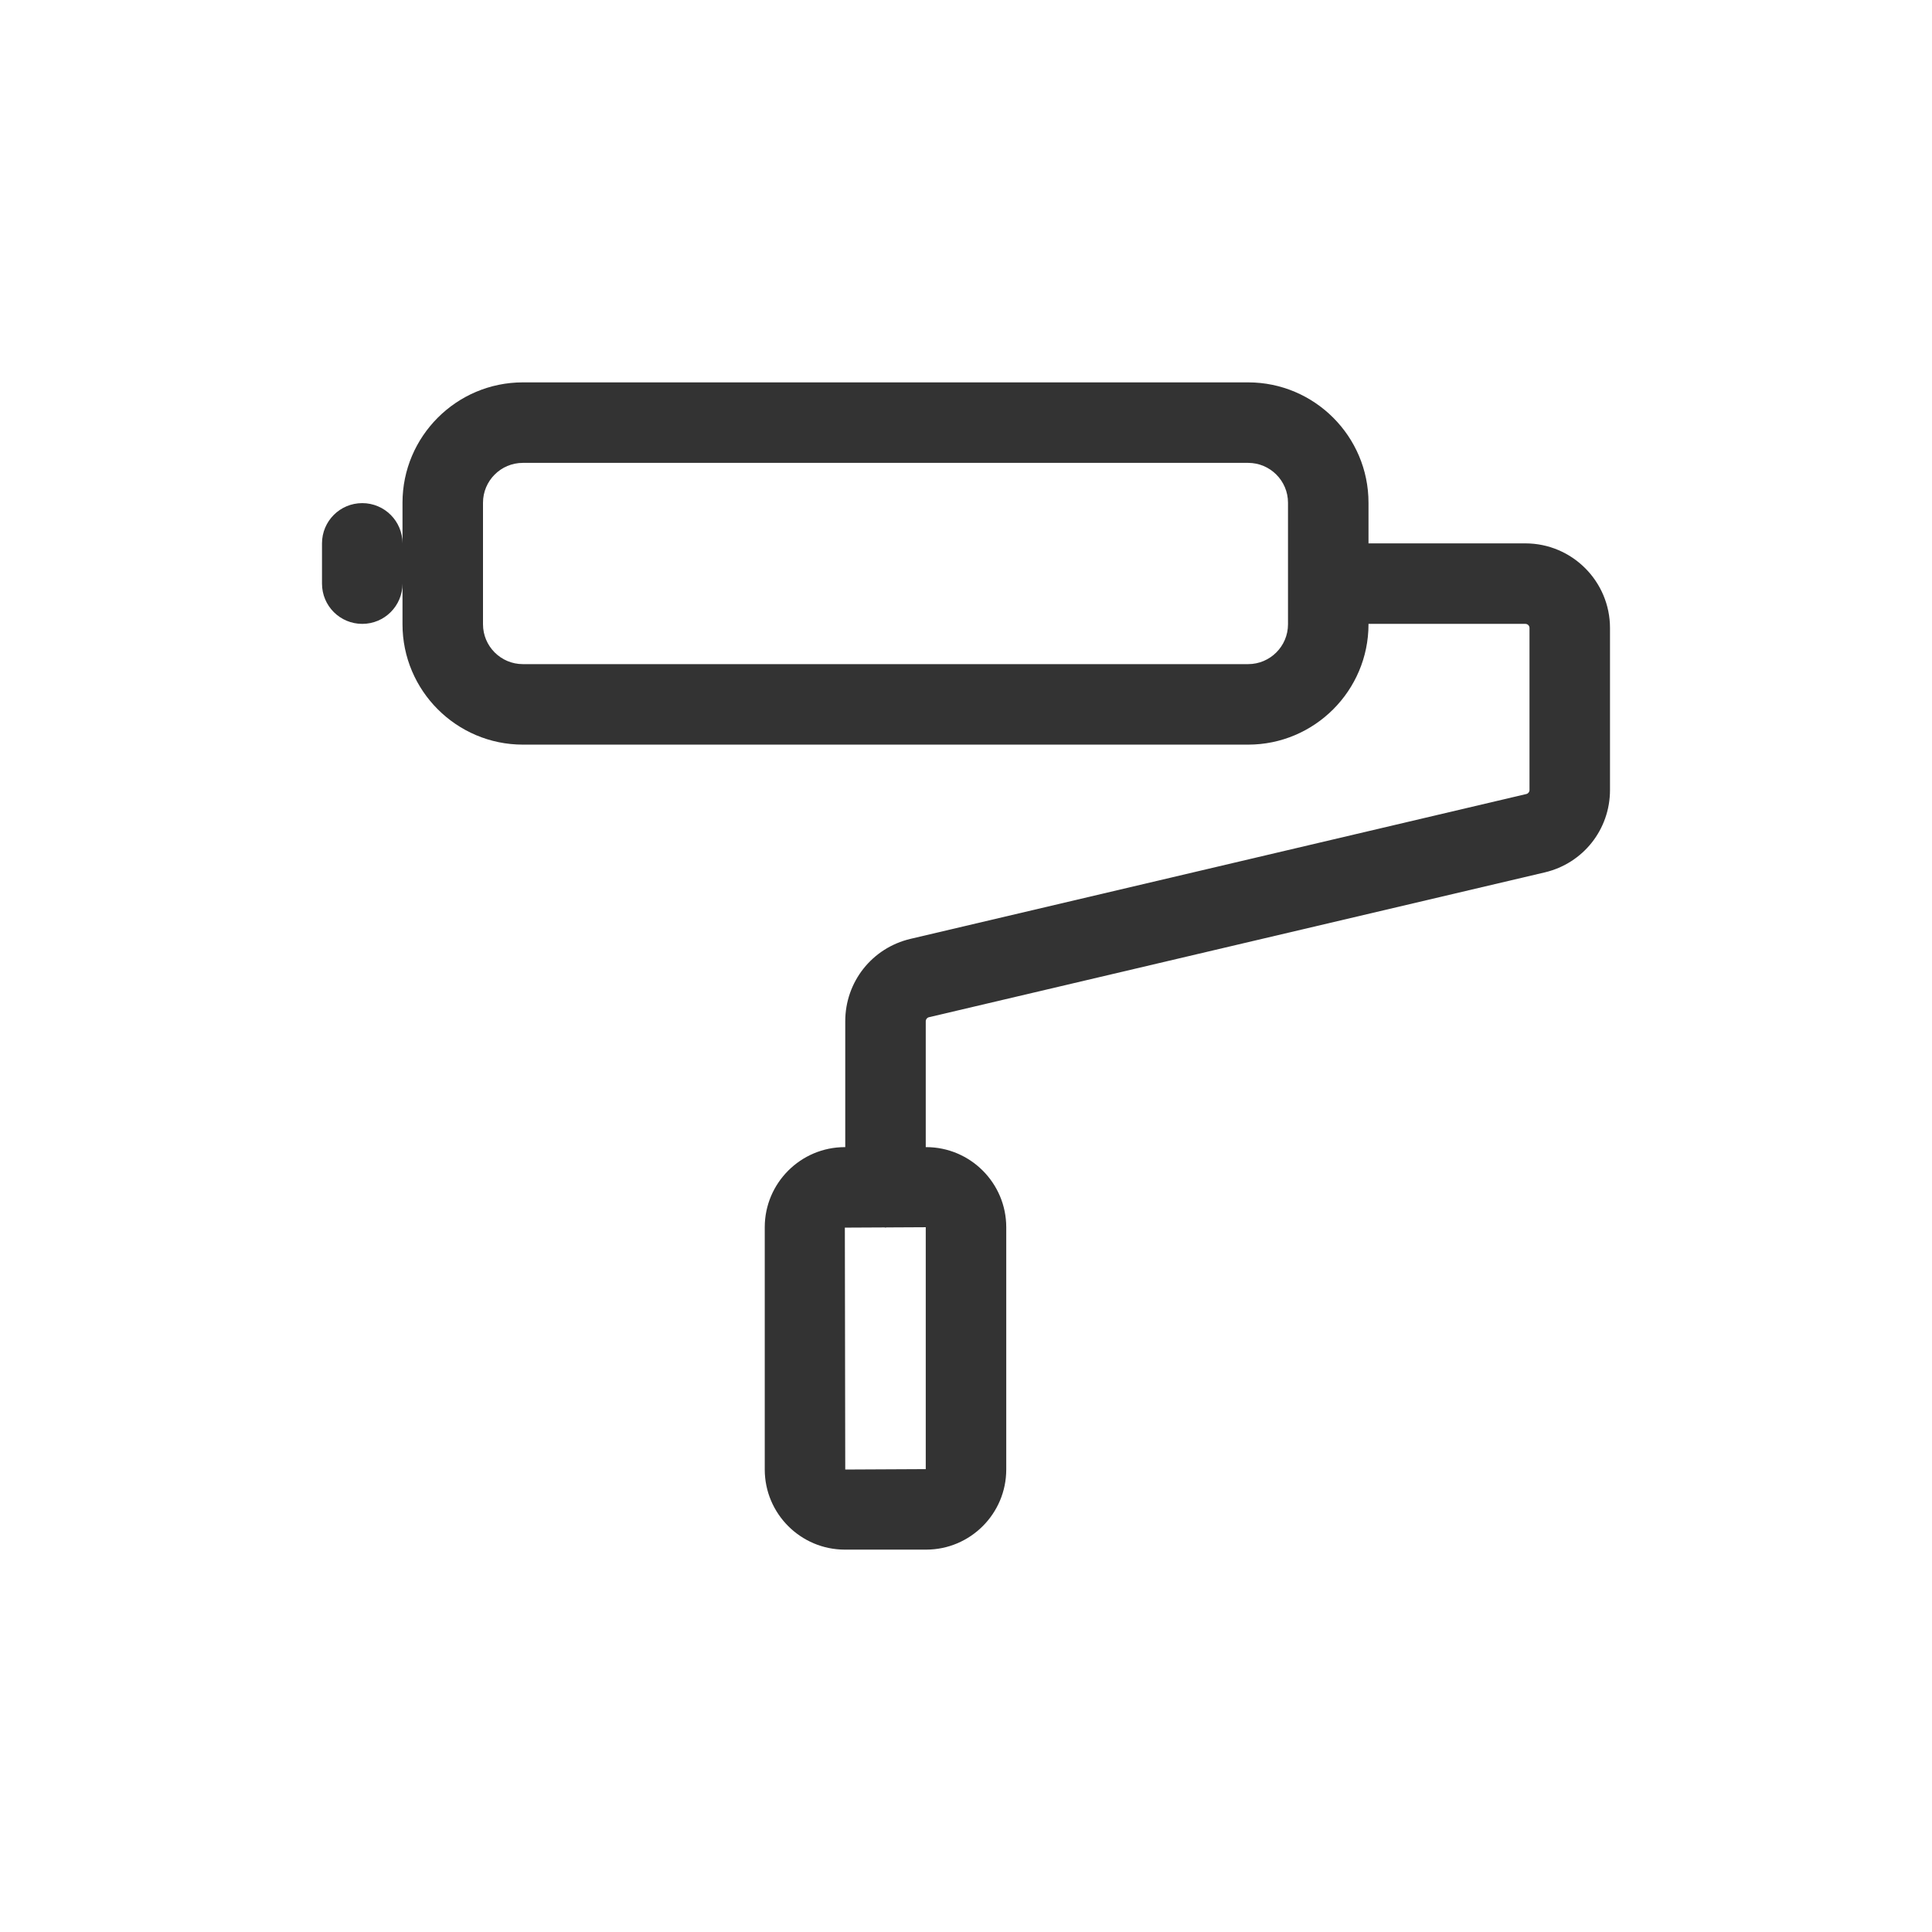
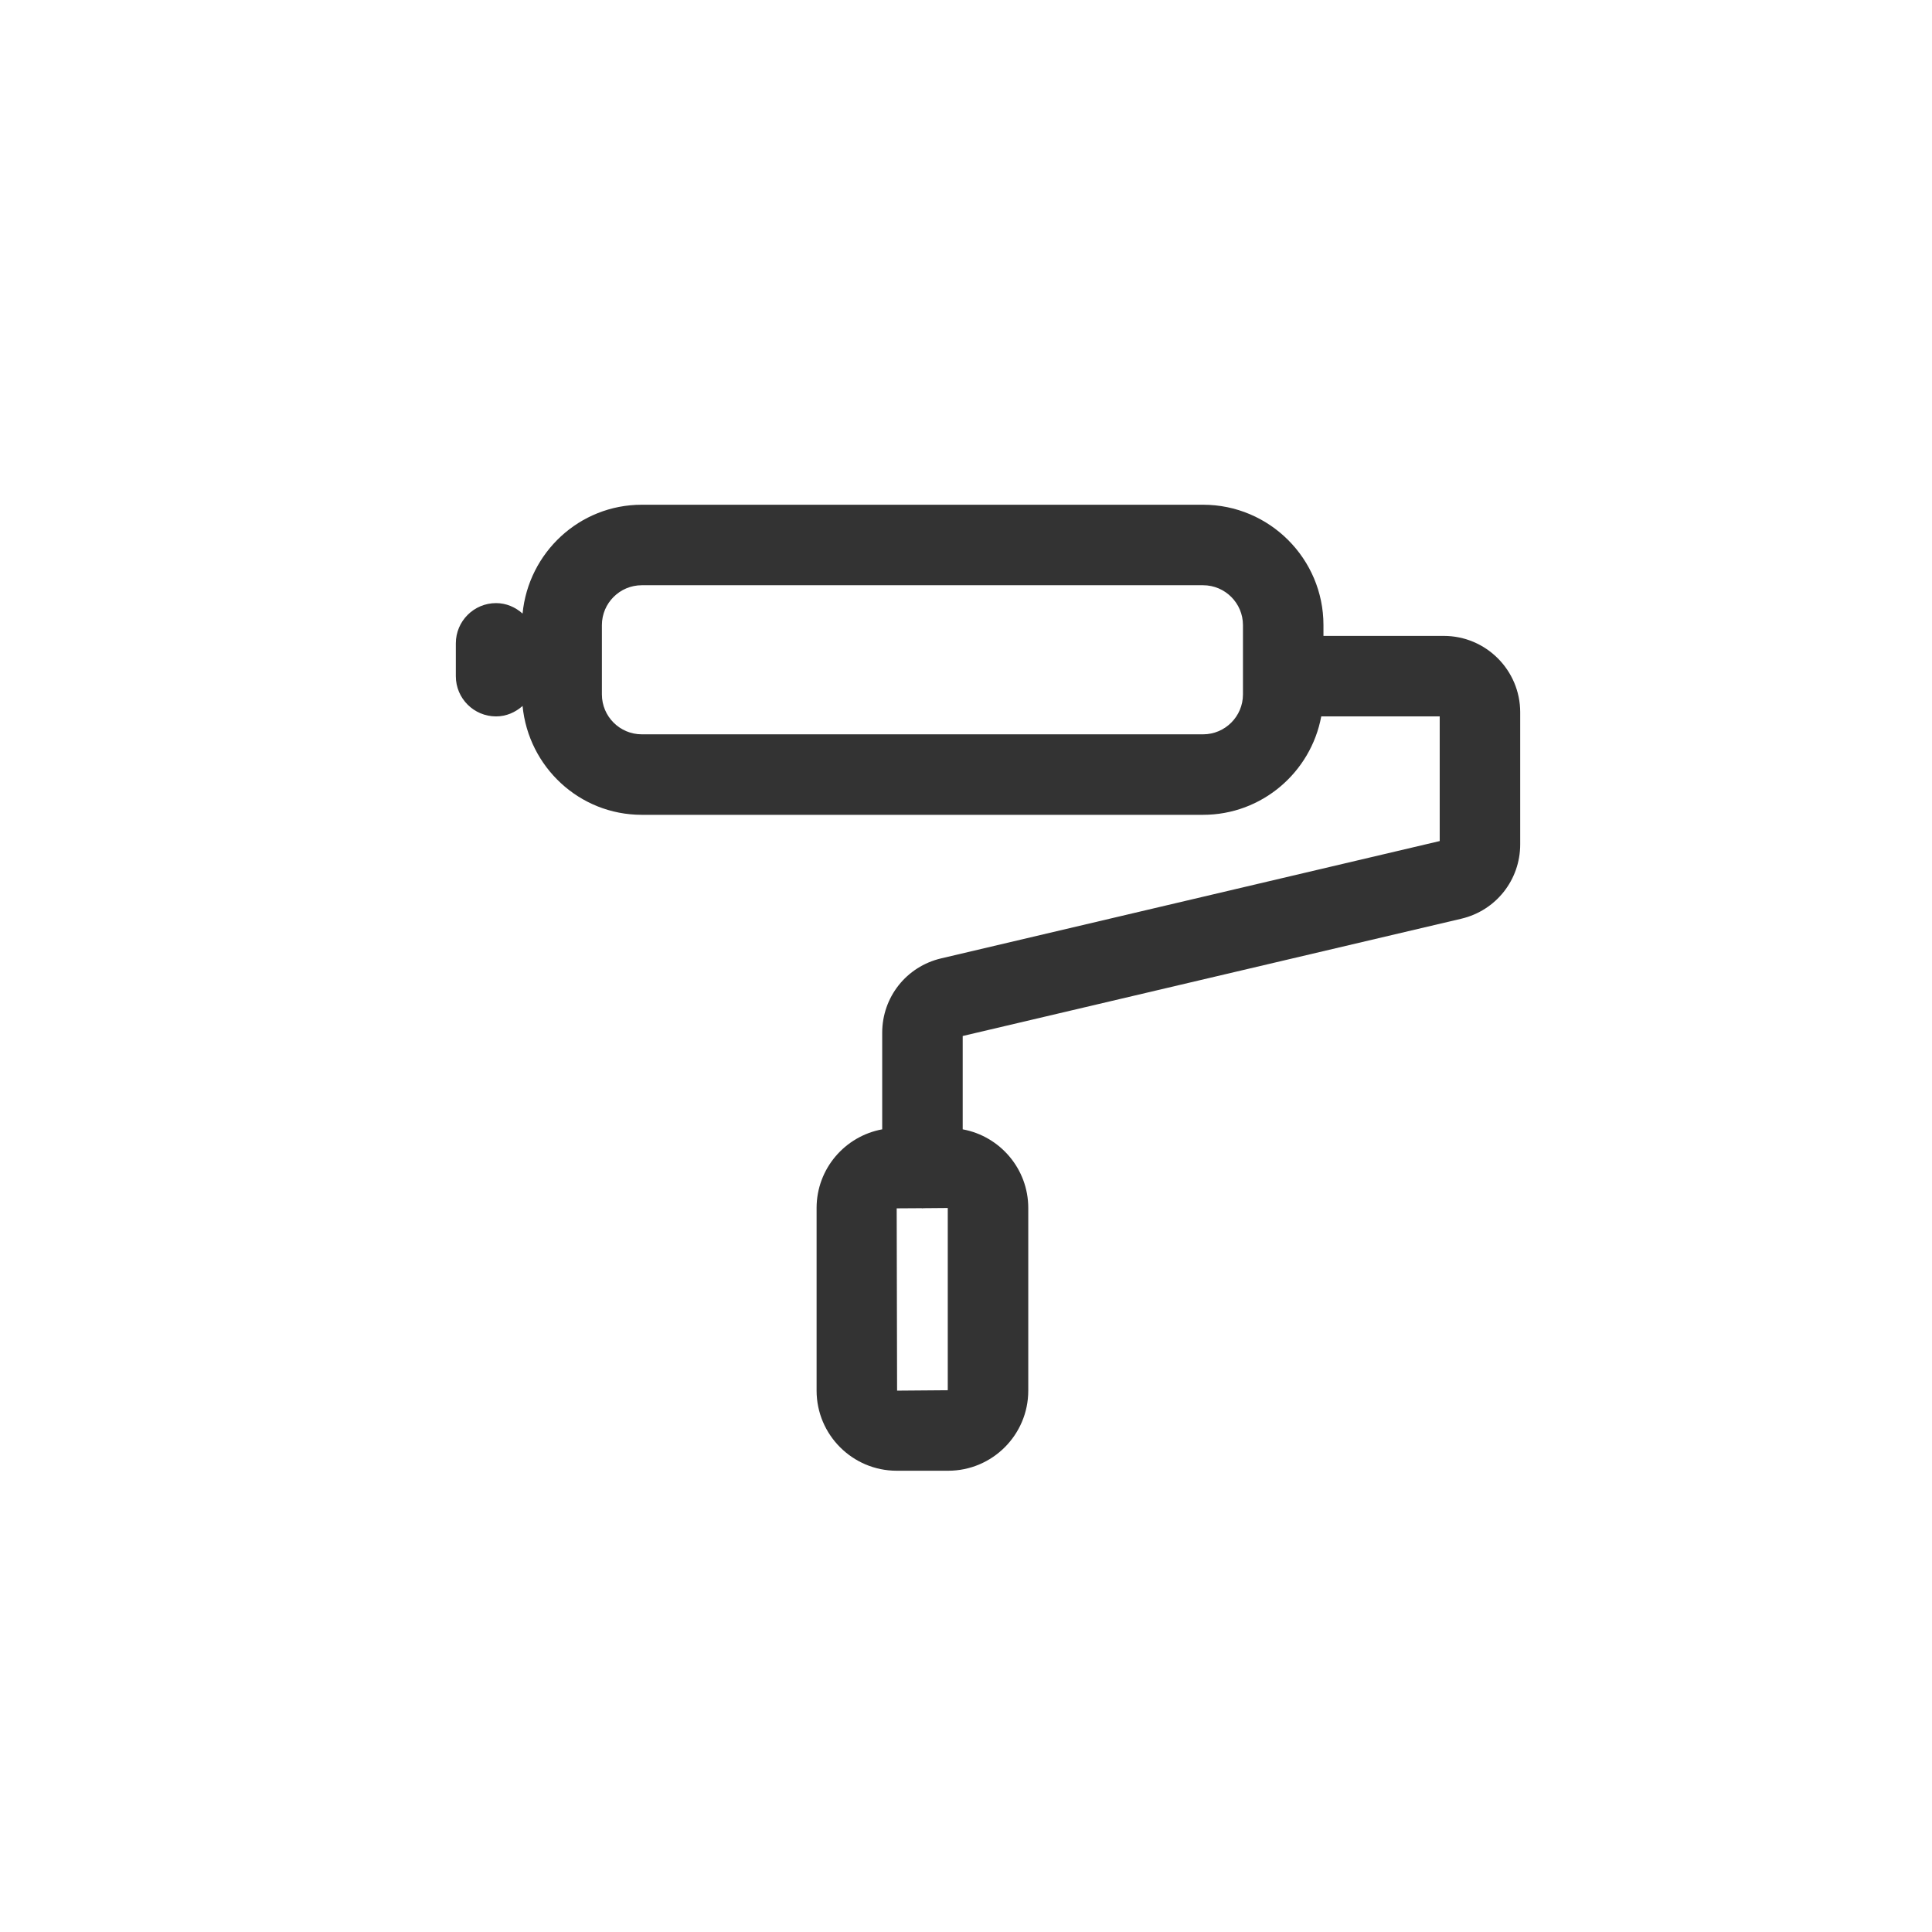
<svg xmlns="http://www.w3.org/2000/svg" width="48" height="48" viewBox="0 0 48 48">
-   <path fill="#333" fill-rule="evenodd" d="M23,36.5 L21,36.51 L20.99,30.5 L21.977,30.495 C21.984,30.495 21.991,30.5 22,30.5 C22.009,30.5 22.016,30.495 22.025,30.495 L23,30.49 L23,36.5 Z M32,15.51 C32,16.056 31.556,16.5 31.01,16.5 L12.99,16.5 C12.444,16.5 12,16.056 12,15.51 L12,12.49 C12,11.944 12.444,11.5 12.99,11.5 L31.01,11.5 C31.556,11.5 32,11.944 32,12.49 L32,15.51 Z M37.897,13.5 L34,13.5 L34,12.49 C34,10.842 32.658,9.5 31.01,9.5 L12.99,9.5 C11.342,9.5 10,10.842 10,12.49 L10,13.5 C10,12.947 9.553,12.5 9,12.5 C8.447,12.5 8,12.947 8,13.5 L8,14.5 C8,15.053 8.447,15.5 9,15.5 C9.553,15.5 10,15.053 10,14.5 L10,15.51 C10,17.158 11.342,18.5 12.99,18.5 L31.01,18.5 C32.658,18.5 34,17.158 34,15.51 L34,15.5 L37.897,15.5 C37.955,15.5 38,15.545 38,15.603 L38,19.627 C38,19.675 37.968,19.716 37.922,19.727 L22.62,23.326 C21.666,23.551 21,24.393 21,25.373 L21,28.5 L20.99,28.5 C19.893,28.5 19,29.393 19,30.49 L19,36.51 C19,37.607 19.893,38.5 20.99,38.5 L23.01,38.5 C24.107,38.5 25,37.607 25,36.51 L25,30.49 C25,29.393 24.107,28.5 23.01,28.5 L23,28.5 L23,25.373 C23,25.325 23.032,25.284 23.078,25.273 L38.38,21.674 C39.334,21.449 40,20.607 40,19.627 L40,15.603 C40,14.443 39.057,13.5 37.897,13.5 Z" />
+   <path fill="#333" d="M23.547,34.54 L22.288,34.55 L22.278,30.021 L22.894,30.017 C22.903,30.017 22.91,30.021 22.918,30.021 C22.927,30.021 22.934,30.017 22.943,30.017 L23.547,30.012 L23.547,34.54 Z M30.881,17.253 C30.881,17.8 30.436,18.244 29.89,18.244 L15.945,18.244 C15.399,18.244 14.954,17.8 14.954,17.253 L14.954,15.53 C14.954,14.984 15.399,14.54 15.945,14.54 L29.89,14.54 C30.436,14.54 30.881,14.984 30.881,15.53 L30.881,17.253 Z M35.871,15.799 L32.881,15.799 L32.881,15.53 C32.881,13.882 31.539,12.54 29.89,12.54 L15.945,12.54 C14.394,12.54 13.13,13.731 12.983,15.244 C12.807,15.087 12.58,14.984 12.325,14.984 C11.773,14.984 11.325,15.432 11.325,15.984 L11.325,16.799 C11.325,17.352 11.773,17.799 12.325,17.799 C12.58,17.799 12.807,17.696 12.983,17.539 C13.13,19.053 14.394,20.244 15.945,20.244 L29.89,20.244 C31.352,20.244 32.568,19.187 32.826,17.799 L35.769,17.799 L35.769,20.896 L23.381,23.811 C22.519,24.014 21.918,24.774 21.918,25.659 L21.918,28.058 C20.992,28.228 20.288,29.037 20.288,30.012 L20.288,34.55 C20.288,35.647 21.181,36.54 22.278,36.54 L23.557,36.54 C24.655,36.54 25.547,35.647 25.547,34.55 L25.547,30.012 C25.547,29.038 24.843,28.228 23.918,28.058 L23.918,25.739 L36.307,22.825 C37.168,22.622 37.769,21.861 37.769,20.977 L37.769,17.697 C37.769,16.65 36.918,15.799 35.871,15.799 Z" />
</svg>
